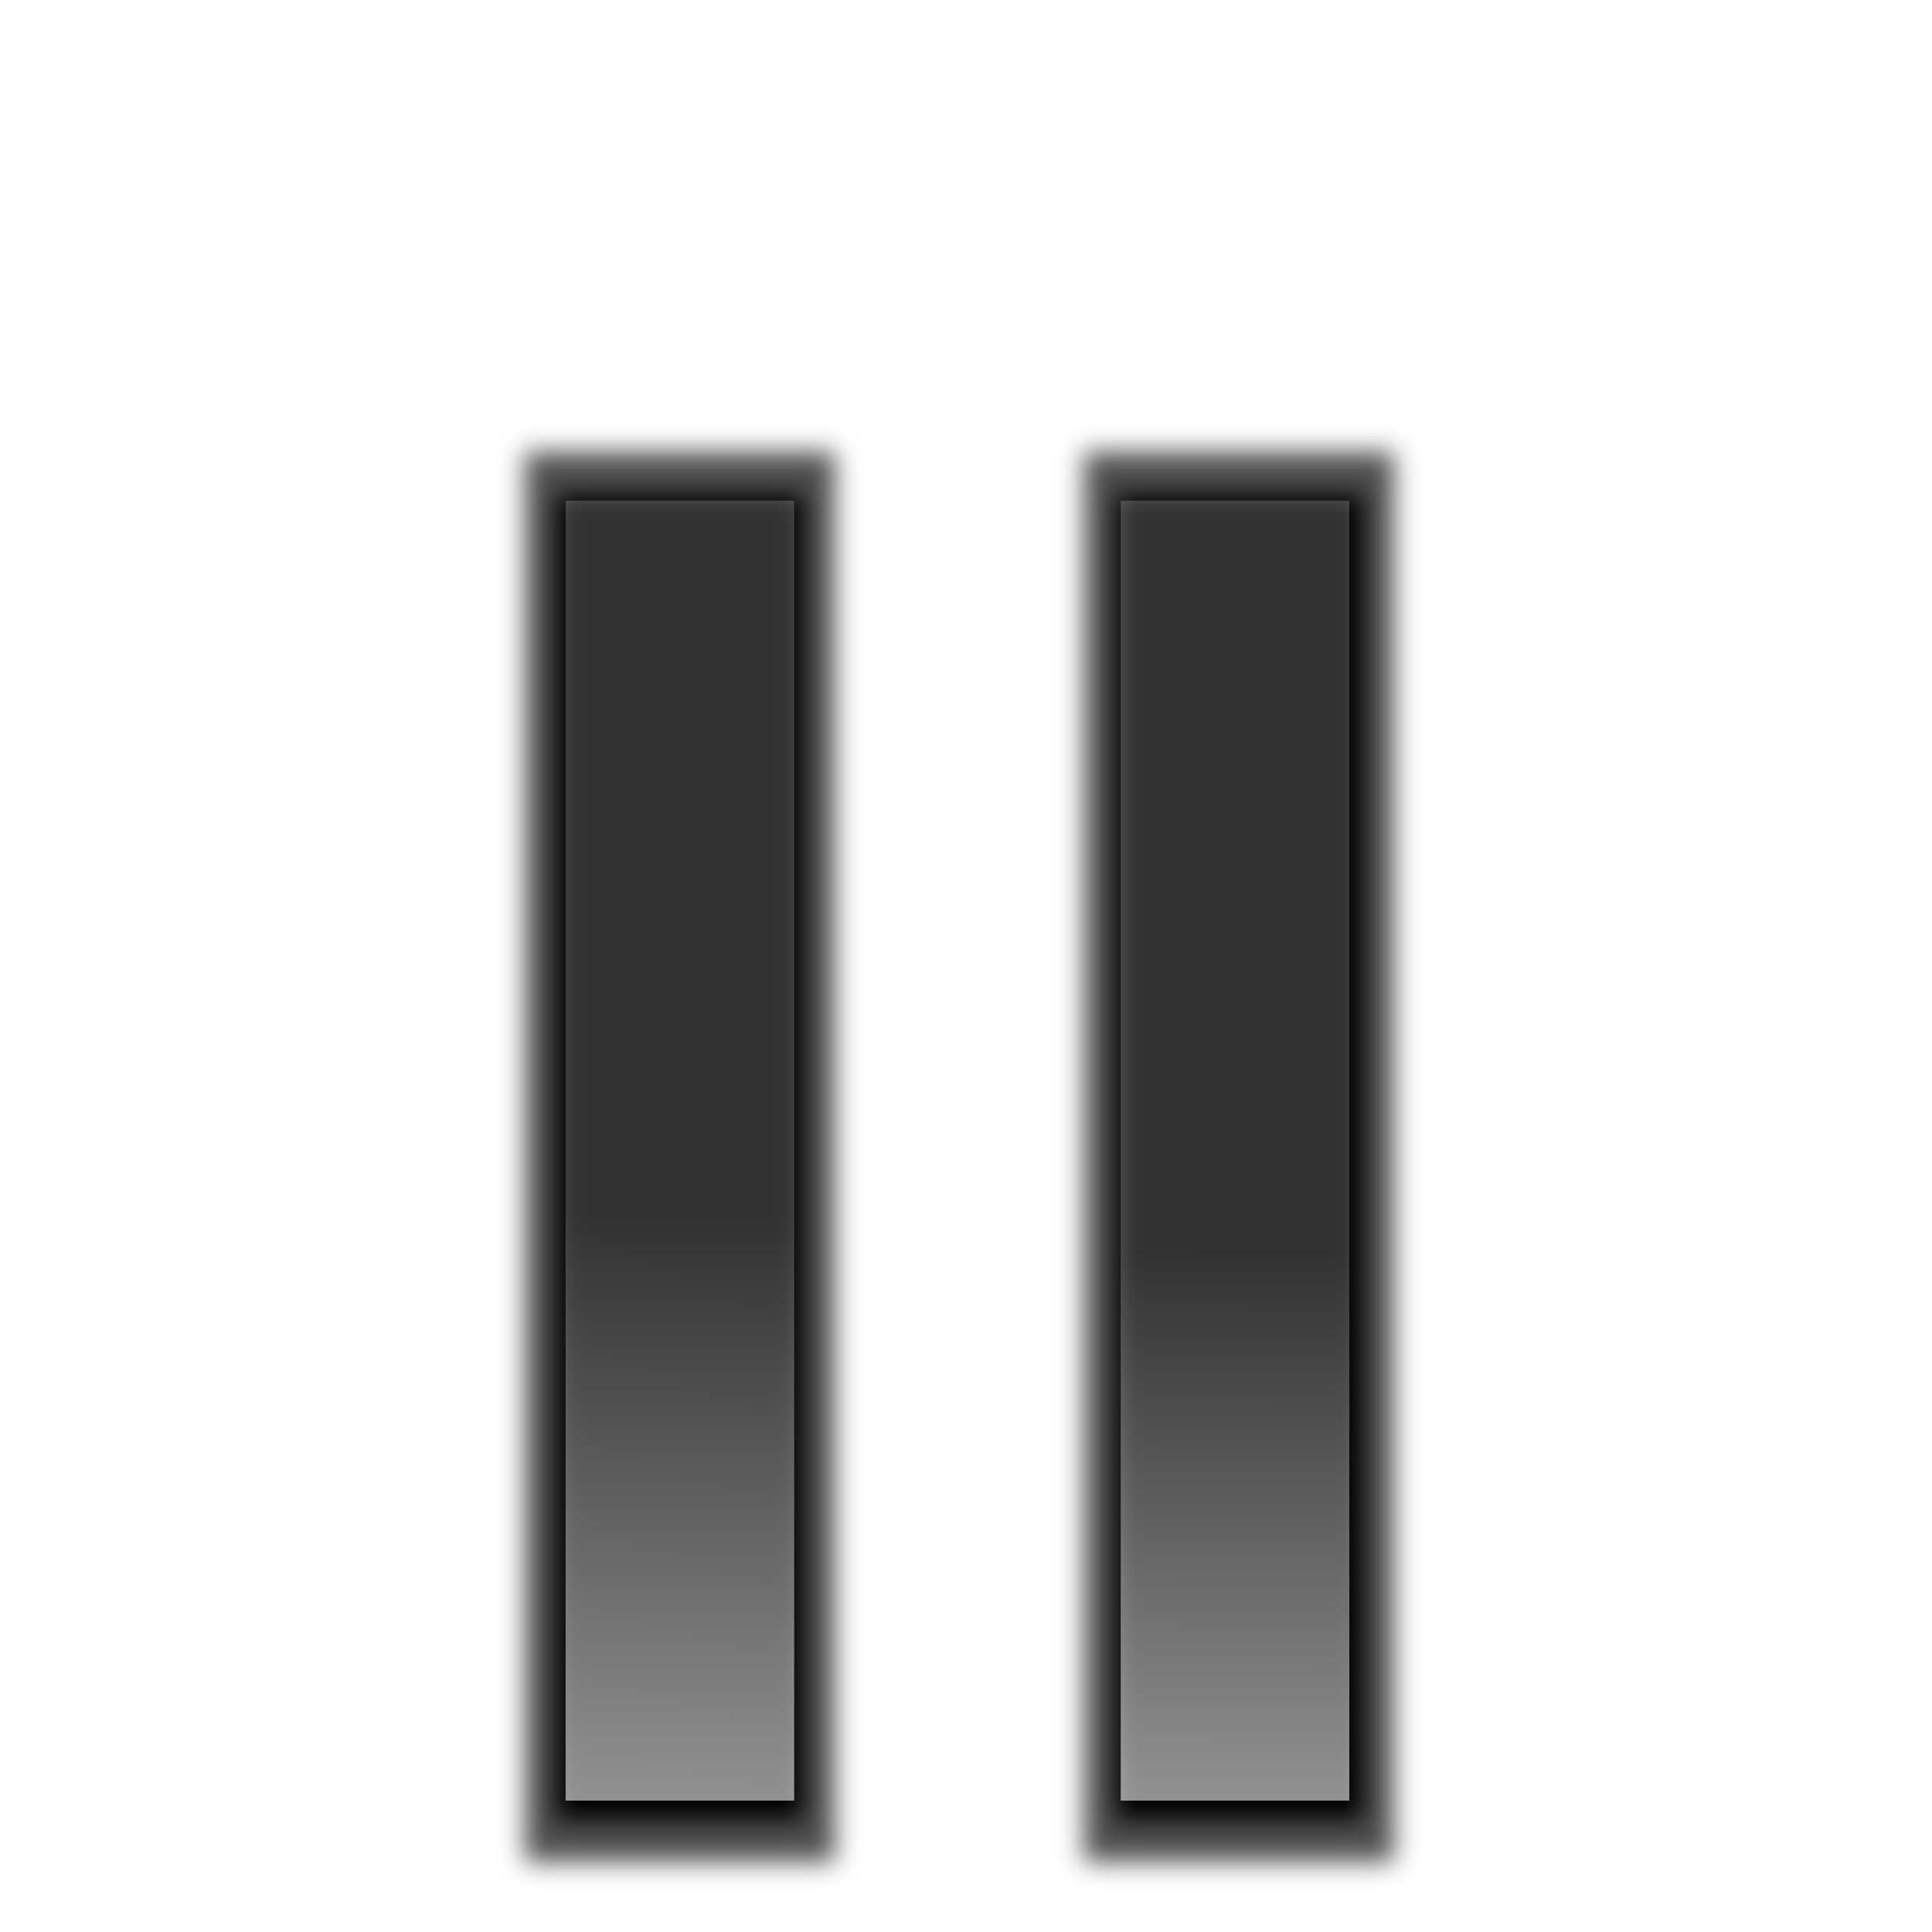
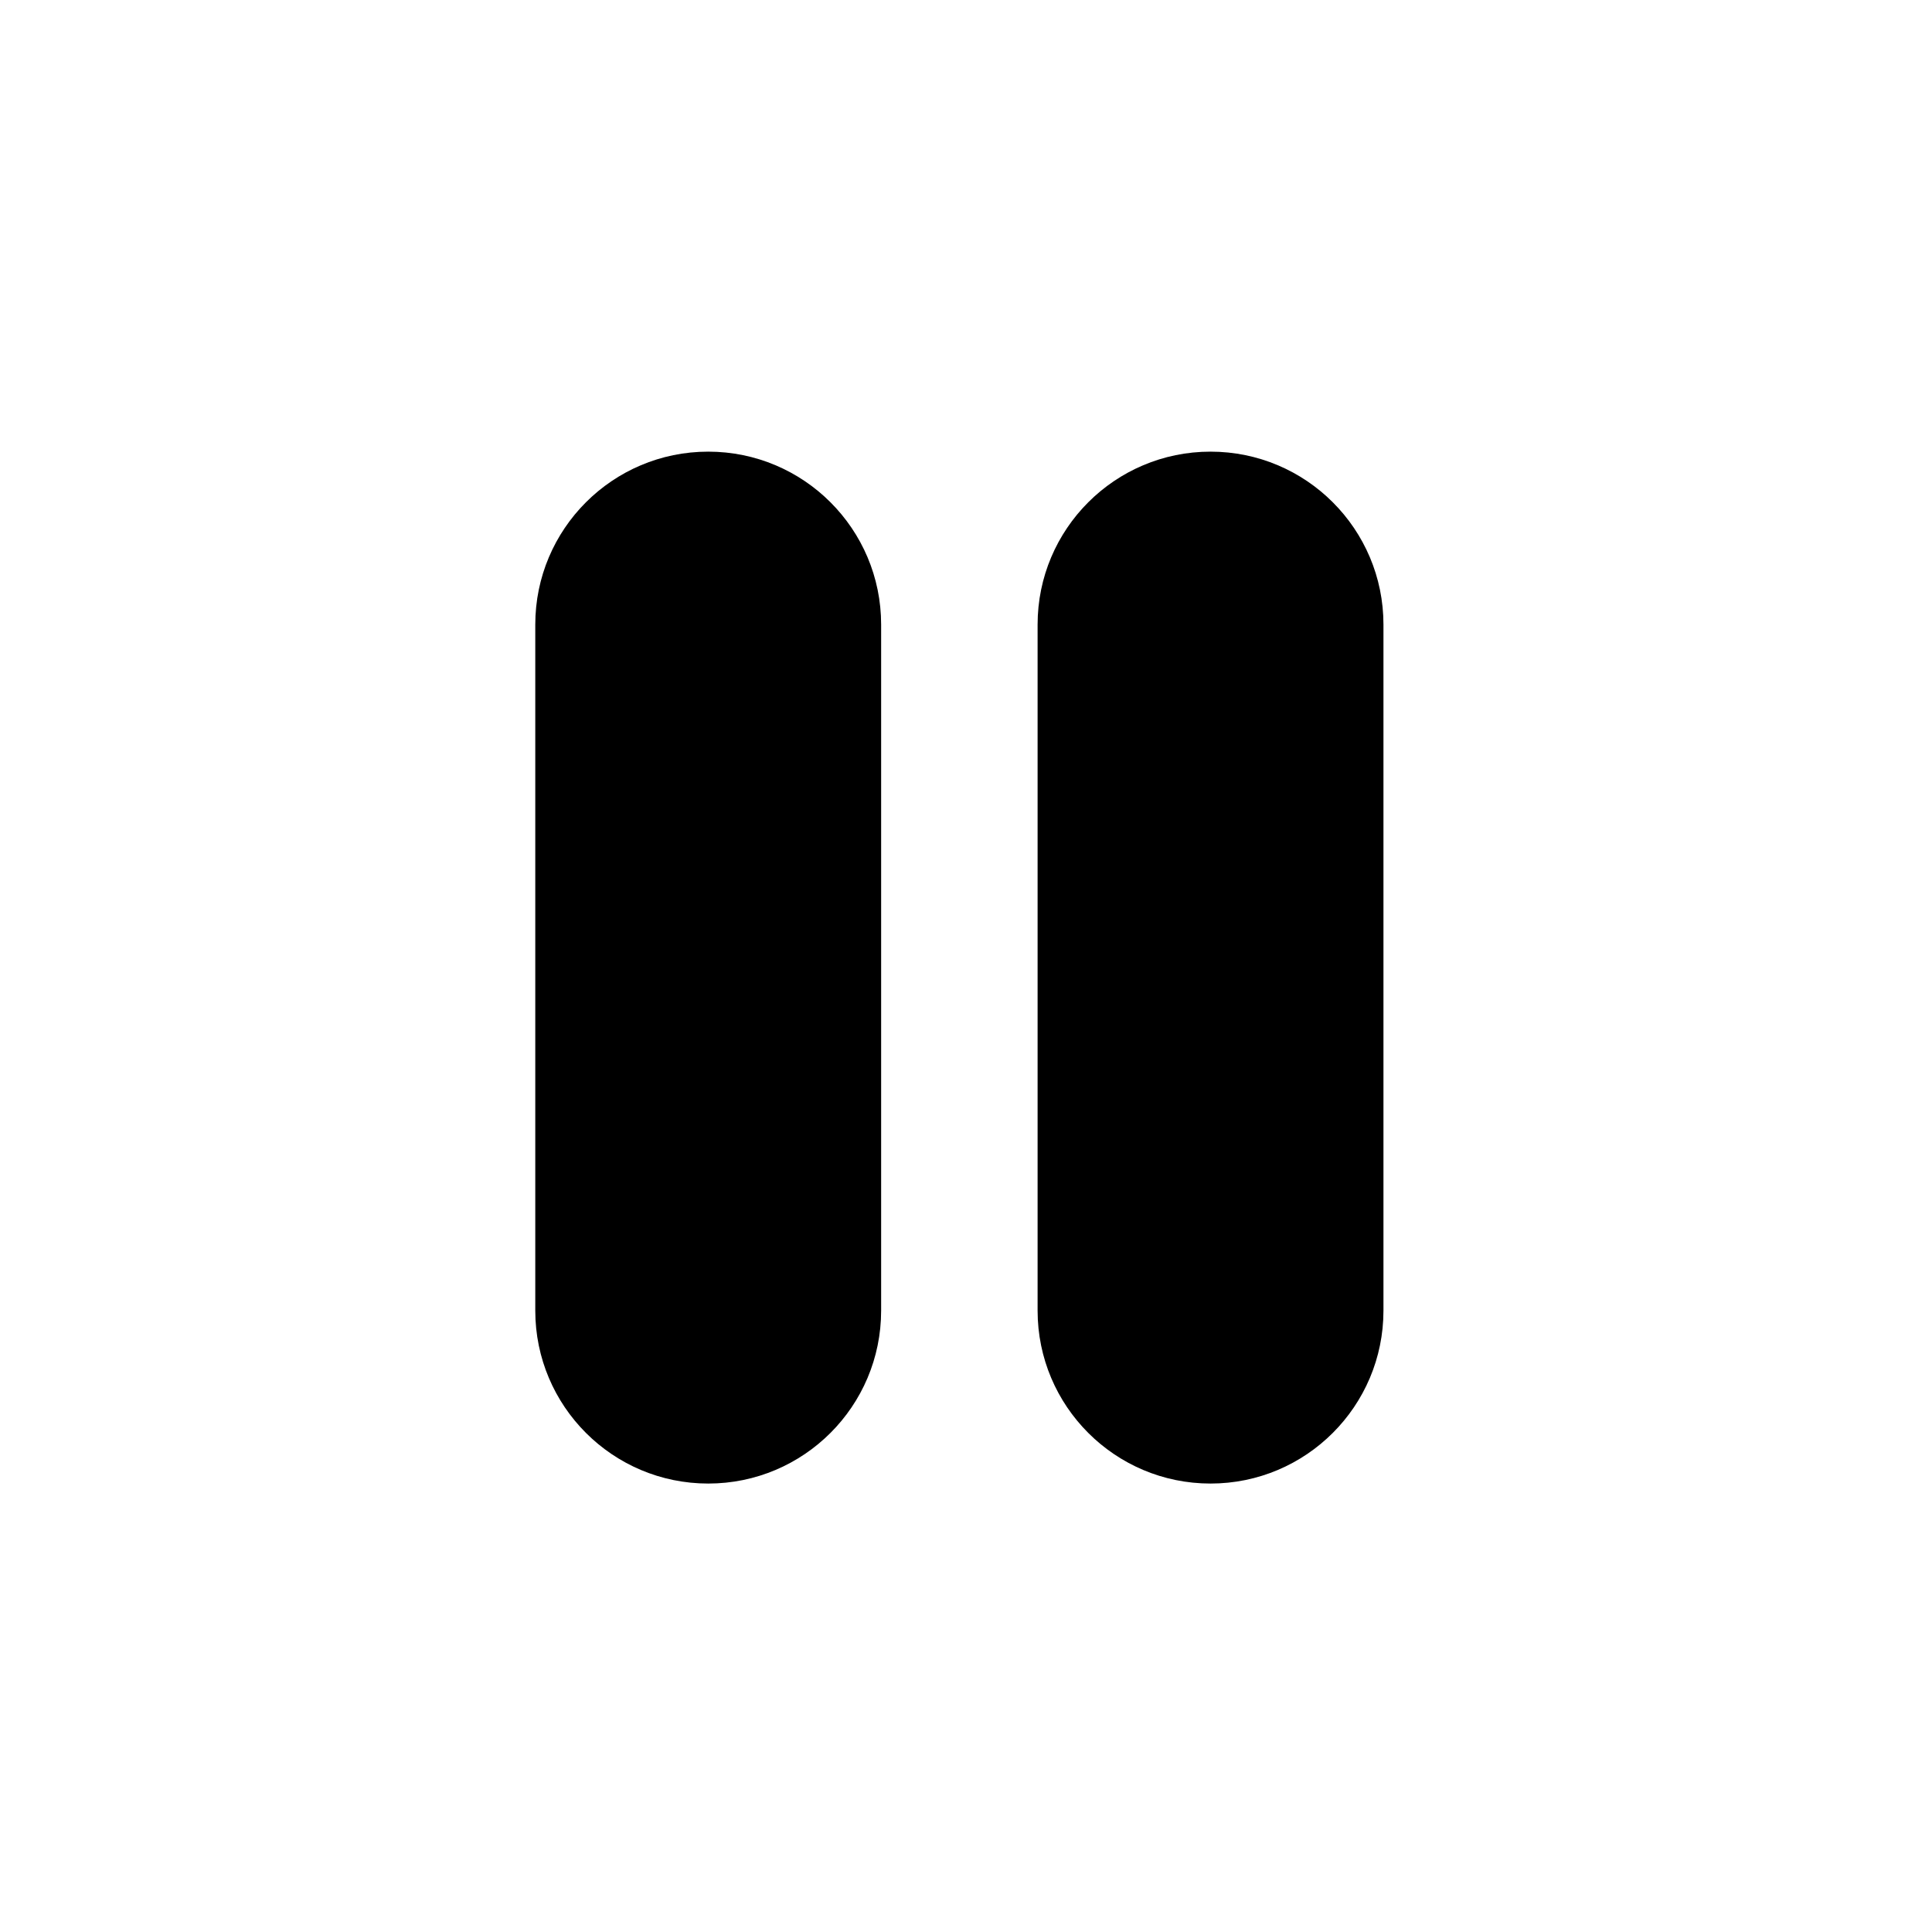
- <svg xmlns="http://www.w3.org/2000/svg" xmlns:xlink="http://www.w3.org/1999/xlink" width="300" height="300" viewBox="0 0 300 300" id="svg4146" version="1.1">
-   <defs id="defs4148">
-     <linearGradient id="linearGradient4870">
-       <stop style="stop-color:#f9f9f9;stop-opacity:0.2" offset="0" id="stop4872" />
-       <stop style="stop-color:#ffffff;stop-opacity:0.565" offset="1" id="stop4874" />
-     </linearGradient>
-     <filter style="color-interpolation-filters:sRGB" id="filter4812" x="-0.114" width="1.229" y="-0.021" height="1.043">
-       <feGaussianBlur stdDeviation="1.832" id="feGaussianBlur4814" />
-     </filter>
-     <filter style="color-interpolation-filters:sRGB" id="filter4828" x="-0.1" width="1.2" y="-0.022" height="1.044">
-       <feGaussianBlur stdDeviation="2.003" id="feGaussianBlur4830" />
-     </filter>
-     <filter style="color-interpolation-filters:sRGB" id="filter4840" x="-0.114" width="1.229" y="-0.021" height="1.043">
-       <feGaussianBlur stdDeviation="1.832" id="feGaussianBlur4842" />
-     </filter>
-     <filter style="color-interpolation-filters:sRGB" id="filter4856" x="-0.1" width="1.2" y="-0.022" height="1.044">
-       <feGaussianBlur stdDeviation="2.003" id="feGaussianBlur4858" />
-     </filter>
-     <linearGradient xlink:href="#linearGradient4870" id="linearGradient4876" x1="106.265" y1="941.35" x2="104.401" y2="1029.038" gradientUnits="userSpaceOnUse" gradientTransform="matrix(1,0,0,1.024628,0,-23.42658)" />
-     <linearGradient xlink:href="#linearGradient4870" id="linearGradient4880" gradientUnits="userSpaceOnUse" gradientTransform="matrix(1,0,0,1.024628,86.19971,-23.42658)" x1="104.809" y1="946.559" x2="104.401" y2="1029.038" />
-   </defs>
-   <g id="layer1" transform="translate(0,-752.3622)">
-     <rect style="opacity:1;fill:#4d4d4d;fill-opacity:1;stroke:none;stroke-width:3;stroke-linejoin:miter;stroke-miterlimit:4;stroke-dasharray:none;stroke-opacity:1;filter:url(#filter4828)" id="rect4706" width="48.109" height="218.912" x="81.521" y="822.547" />
-     <rect y="822.547" x="168.332" height="218.912" width="48.109" id="rect4708" style="opacity:1;fill:#4d4d4d;fill-opacity:1;stroke:none;stroke-width:3;stroke-linejoin:miter;stroke-miterlimit:4;stroke-dasharray:none;stroke-opacity:1;filter:url(#filter4856)" />
-     <rect y="829.099" x="86.373" height="205.809" width="38.405" id="rect4724" style="opacity:1;fill:#{sdcol(clrIconRecActive)};fill-opacity:{sdopac(clrIconRecActive)};stroke:none;stroke-width:3;stroke-linejoin:miter;stroke-miterlimit:4;stroke-dasharray:none;stroke-opacity:1;filter:url(#filter4812)" />
-     <rect style="opacity:1;fill:#{sdcol(clrIconRecActive)};fill-opacity:{sdopac(clrIconRecActive)};stroke:none;stroke-width:3;stroke-linejoin:miter;stroke-miterlimit:4;stroke-dasharray:none;stroke-opacity:1;filter:url(#filter4840)" id="rect4778" width="38.405" height="205.809" x="173.273" y="829.099" />
-     <rect style="opacity:1;fill:url(#linearGradient4876);fill-opacity:1;stroke:none;stroke-width:3;stroke-linejoin:miter;stroke-miterlimit:4;stroke-dasharray:none;stroke-opacity:1" id="rect4860" width="35.494" height="201.853" x="87.828" y="830.106" />
-     <rect y="830.106" x="174.028" height="201.853" width="35.494" id="rect4878" style="opacity:1;fill:url(#linearGradient4880);fill-opacity:1;stroke:none;stroke-width:3;stroke-linejoin:miter;stroke-miterlimit:4;stroke-dasharray:none;stroke-opacity:1" />
+ <svg xmlns="http://www.w3.org/2000/svg" width="200" height="200" viewBox="0 0 200 200" id="svg2" version="1.1">
+   <defs id="defs4" />
+   <g id="layer2" style="display:inline" />
+   <g id="layer1" transform="translate(0,-852.3621)" style="display:inline">
+     <path style="opacity:1;fill:none;fill-opacity:1;stroke:#{sdcol(clrIconRecActive)};stroke-width:13.555;stroke-linecap:round;stroke-linejoin:miter;stroke-miterlimit:4;stroke-dasharray:none;stroke-opacity:{sdopac(clrIconRecActive)}" id="path4684" d="M 170.187,1010.074 A 90.868,90.845 0 0 1 42.338,1022.563 90.868,90.845 0 0 1 29.749,894.756 90.868,90.845 0 0 1 157.579,882.074 a 90.868,90.845 0 0 1 12.782,127.788" />
+   </g>
+   <g id="layer3">
+     <rect style="opacity:1;fill:#{sdcol(clrIconRecActive)};fill-opacity:{sdopac(clrIconRecActive)};stroke:#{sdcol(clrIconRecActive)};stroke-width:1;stroke-linecap:round;stroke-linejoin:miter;stroke-miterlimit:4;stroke-dasharray:none;stroke-opacity:{sdopac(clrIconRecActive)}" id="rect4139" width="35.803" height="106.823" x="55.412" y="46.754" ry="17.902" />
+     <rect ry="17.902" y="46.754" x="107.412" height="106.823" width="35.803" id="rect4141" style="opacity:1;fill:#{sdcol(clrIconRecActive)};fill-opacity:{sdopac(clrIconRecActive)};stroke:#{sdcol(clrIconRecActive)};stroke-width:1;stroke-linecap:round;stroke-linejoin:miter;stroke-miterlimit:4;stroke-dasharray:none;stroke-opacity:{sdopac(clrIconRecActive)}" />
  </g>
</svg>
